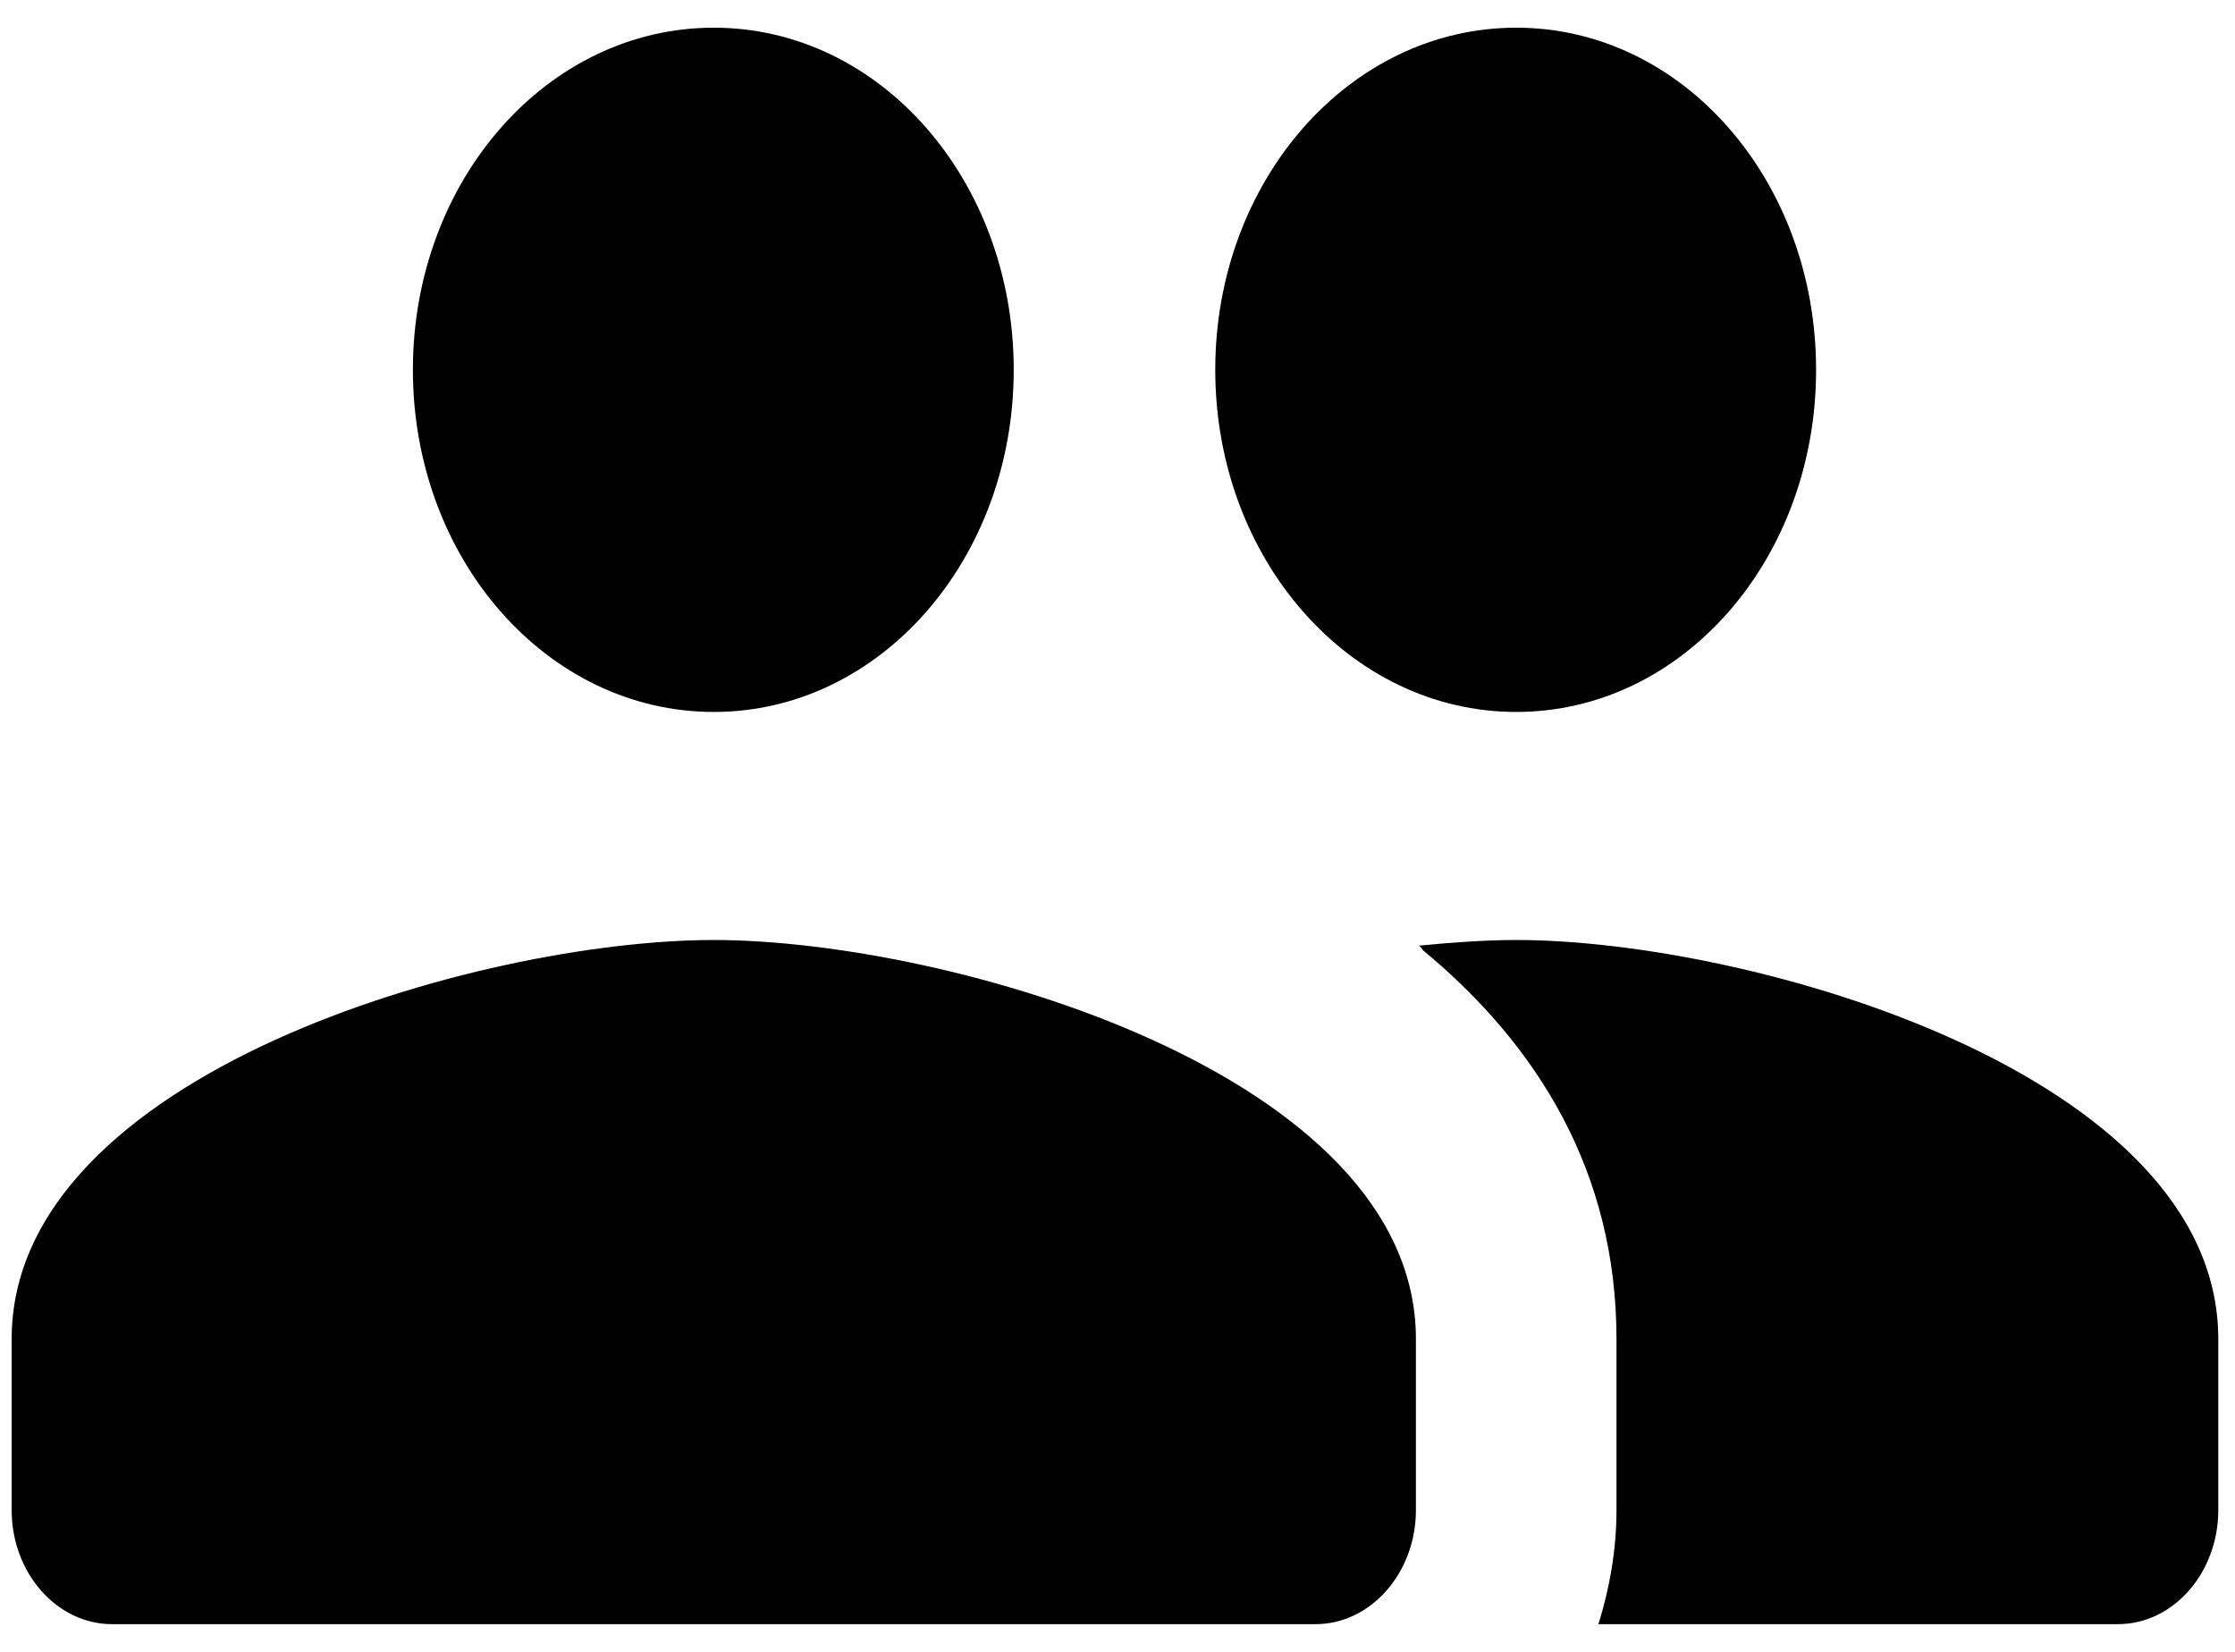
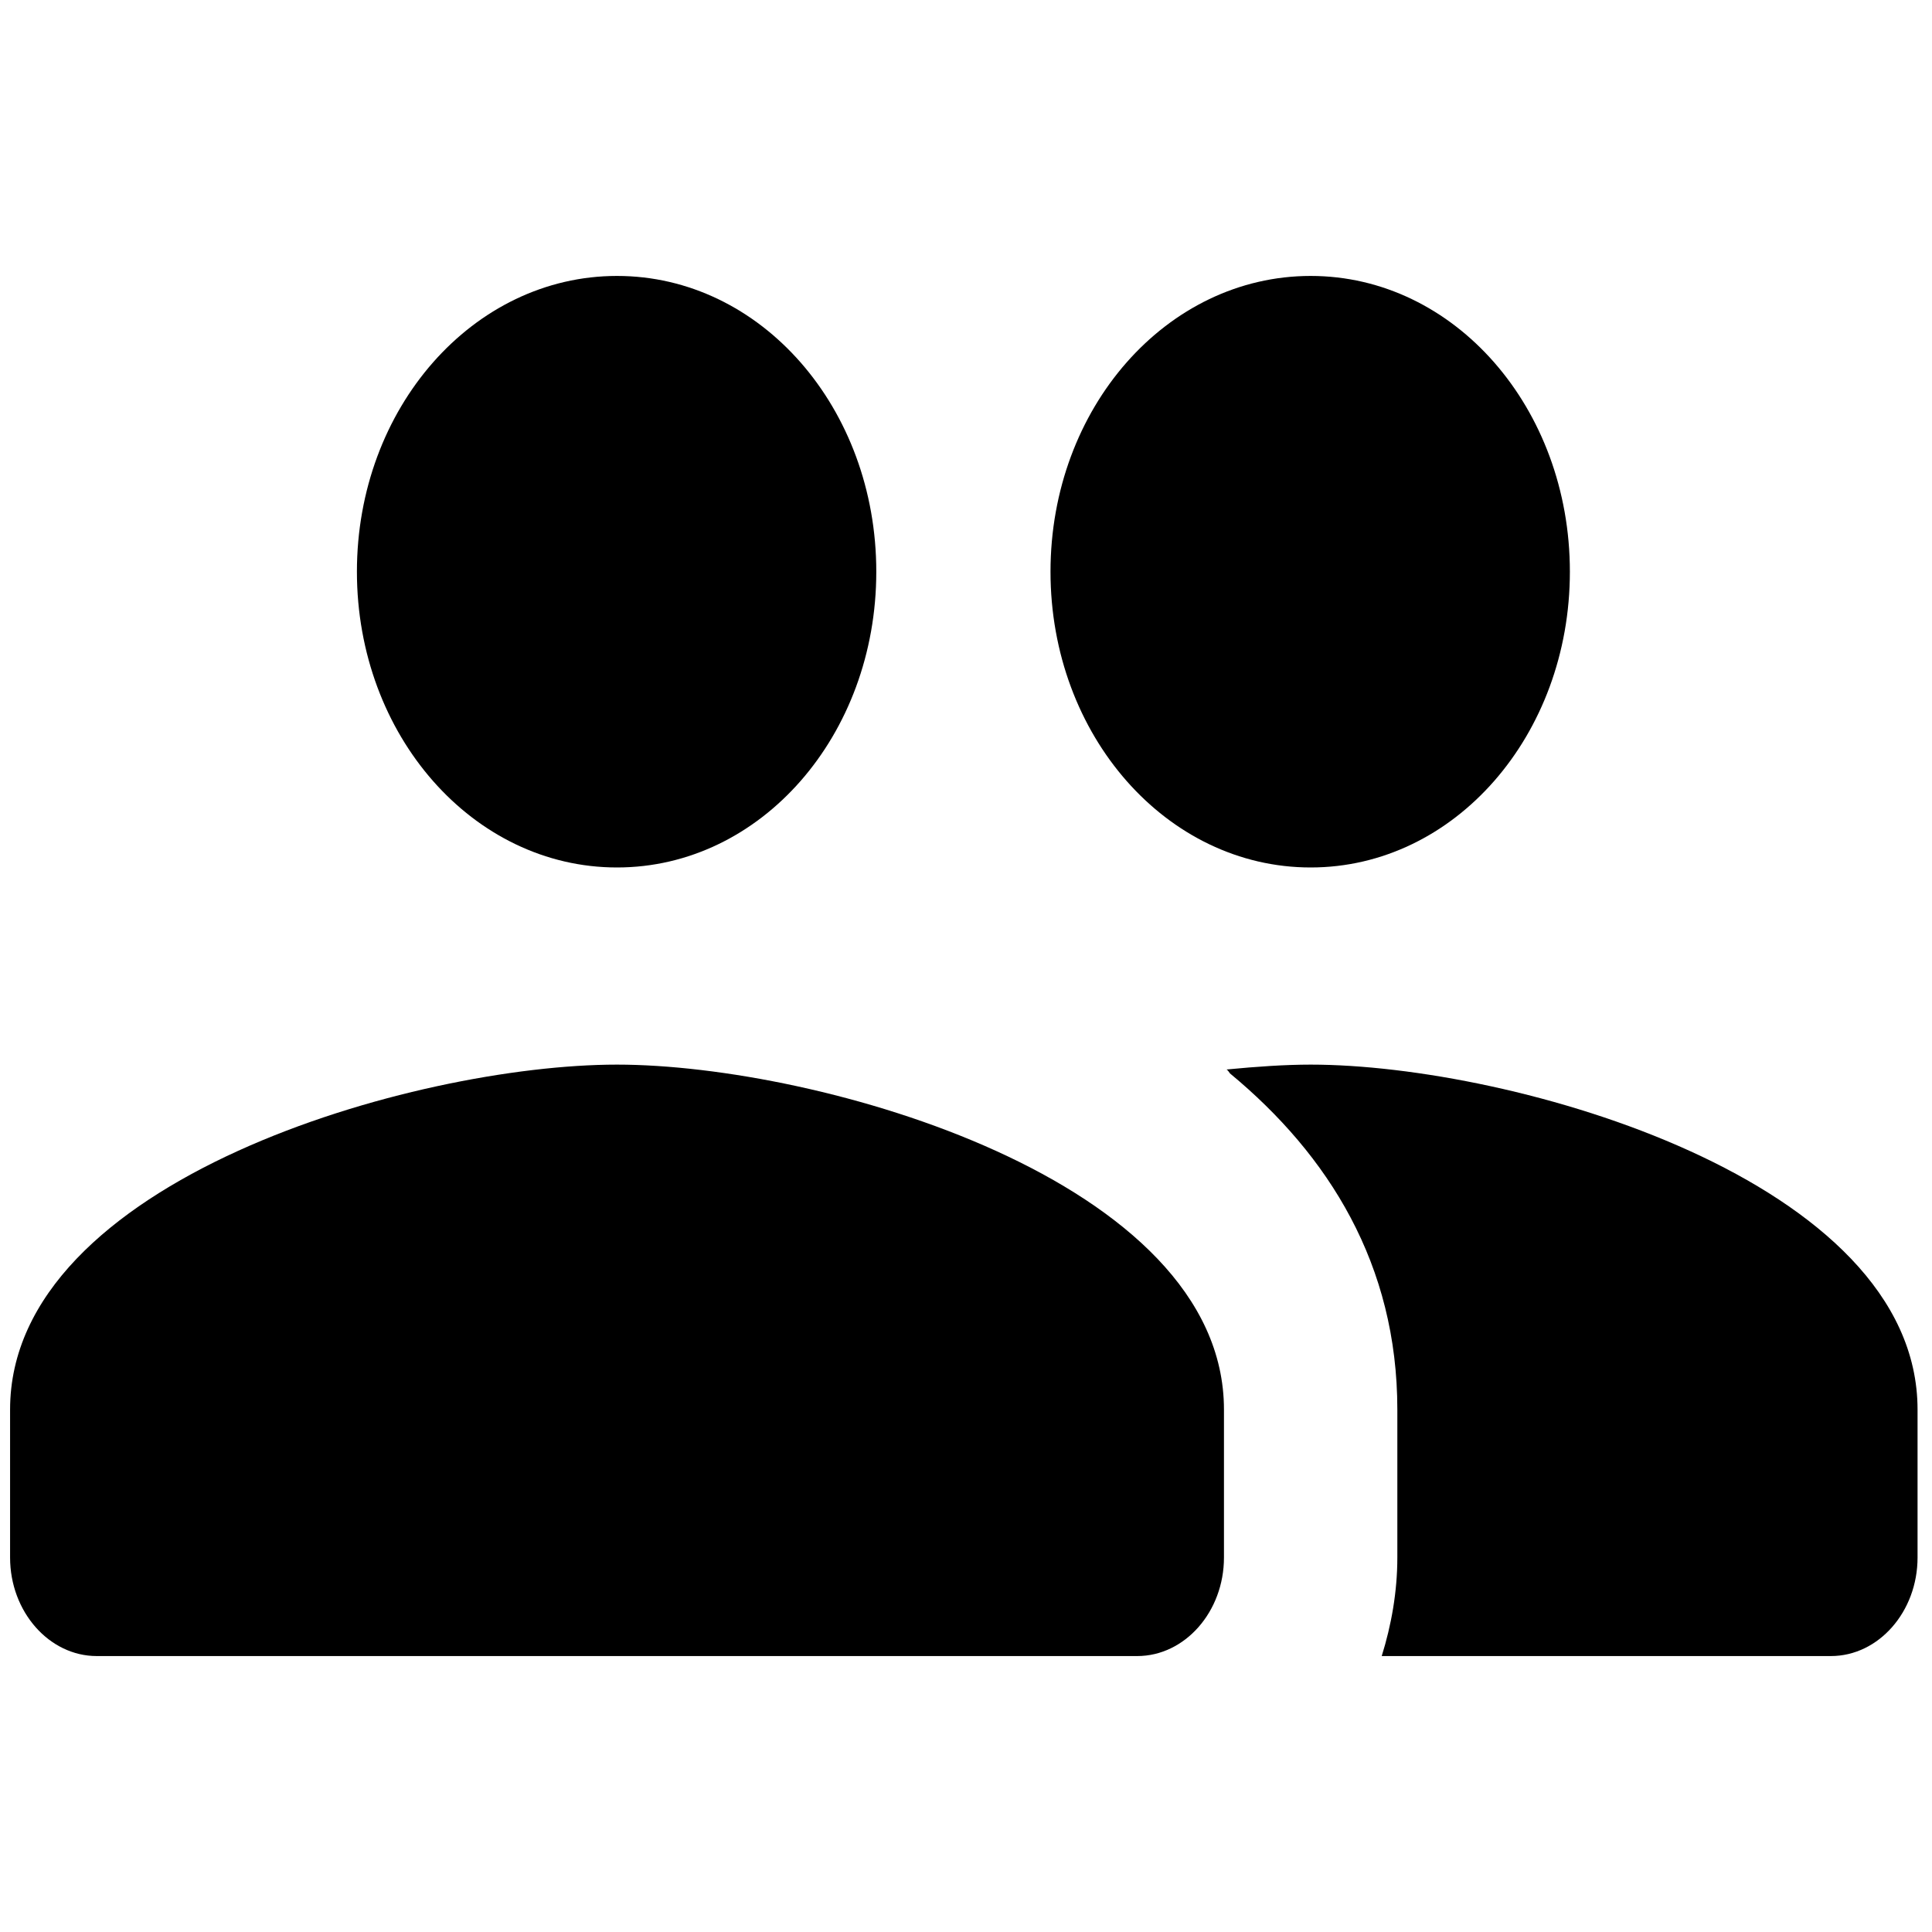
- <svg xmlns="http://www.w3.org/2000/svg" width="23" height="17" viewBox="0 0 23 17" fill="none">
+ <svg xmlns="http://www.w3.org/2000/svg" width="20" height="20" viewBox="0 0 23 17" fill="none">
  <path d="M15.603 7.327C17.316 7.327 18.689 5.754 18.689 3.806C18.689 1.858 17.316 0.285 15.603 0.285C13.889 0.285 12.506 1.858 12.506 3.806C12.506 5.754 13.889 7.327 15.603 7.327ZM7.345 7.327C9.059 7.327 10.432 5.754 10.432 3.806C10.432 1.858 9.059 0.285 7.345 0.285C5.632 0.285 4.249 1.858 4.249 3.806C4.249 5.754 5.632 7.327 7.345 7.327ZM7.345 9.674C4.94 9.674 0.12 11.047 0.12 13.781V15.542C0.12 16.187 0.585 16.715 1.152 16.715H13.538C14.106 16.715 14.571 16.187 14.571 15.542V13.781C14.571 11.047 9.75 9.674 7.345 9.674ZM15.603 9.674C15.303 9.674 14.963 9.697 14.602 9.732C14.622 9.744 14.633 9.768 14.643 9.779C15.82 10.753 16.635 12.056 16.635 13.781V15.542C16.635 15.952 16.563 16.351 16.449 16.715H21.796C22.364 16.715 22.828 16.187 22.828 15.542V13.781C22.828 11.047 18.008 9.674 15.603 9.674Z" fill="currentColor" />
</svg>
